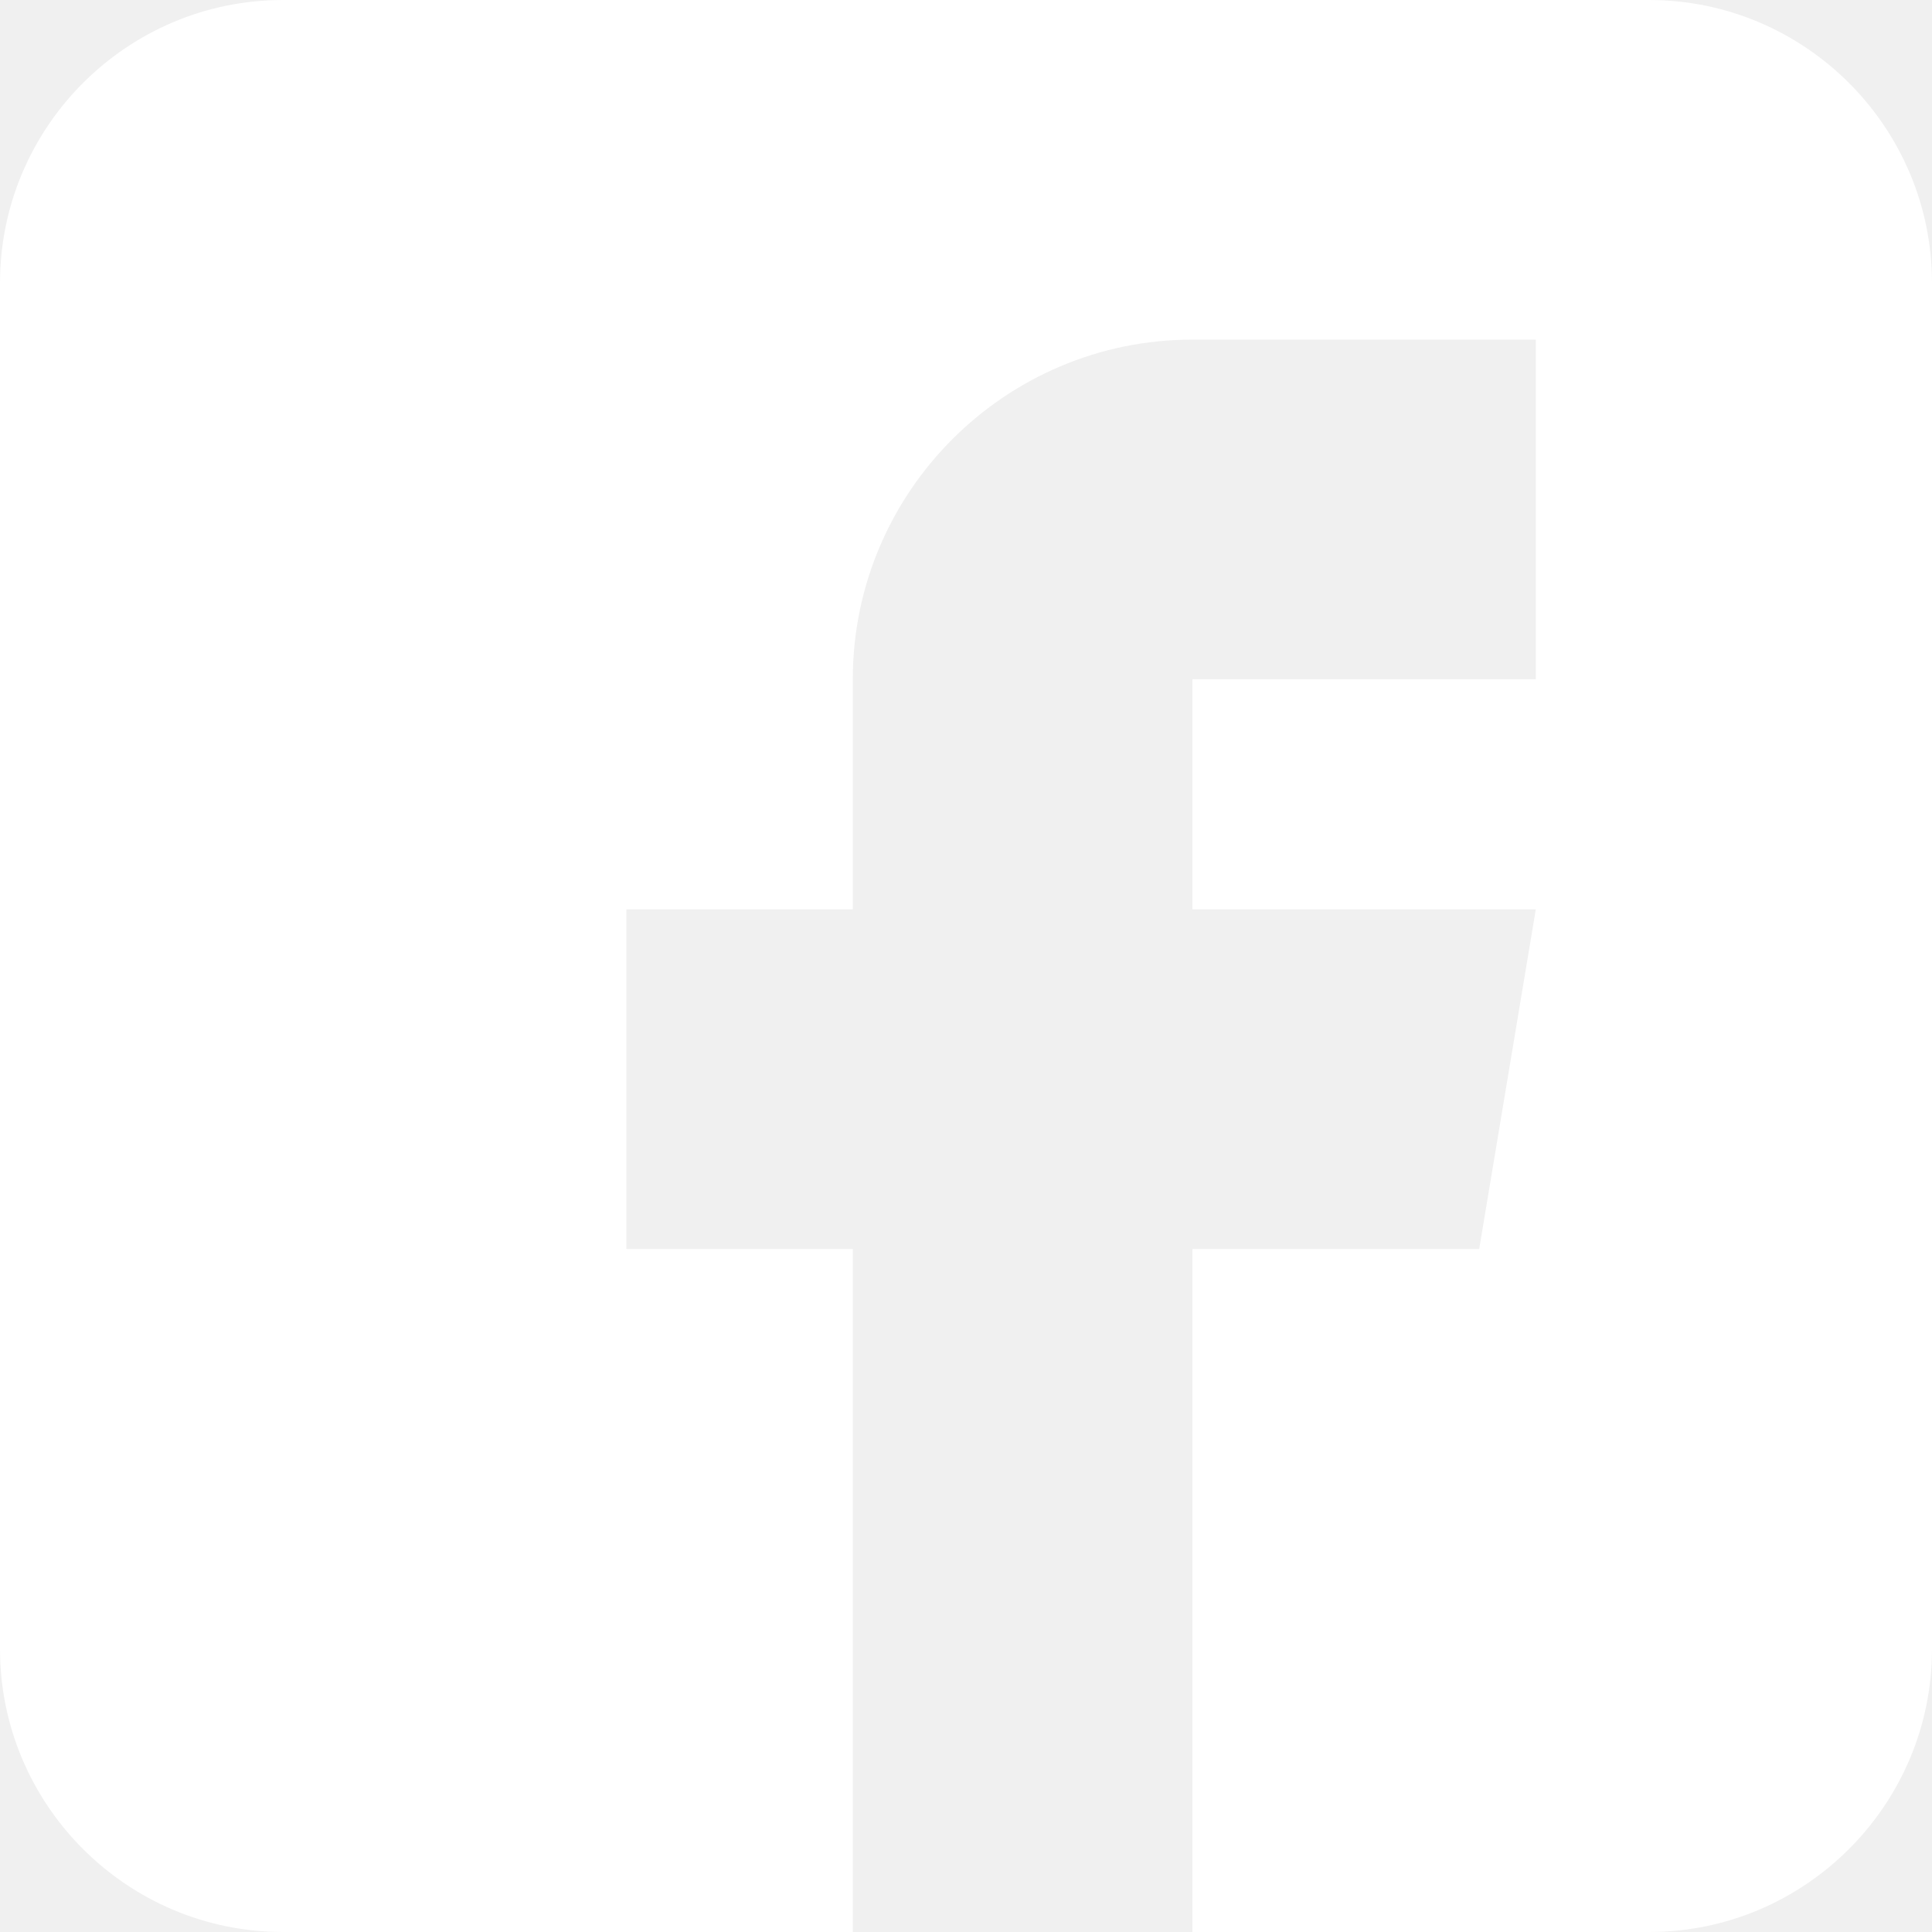
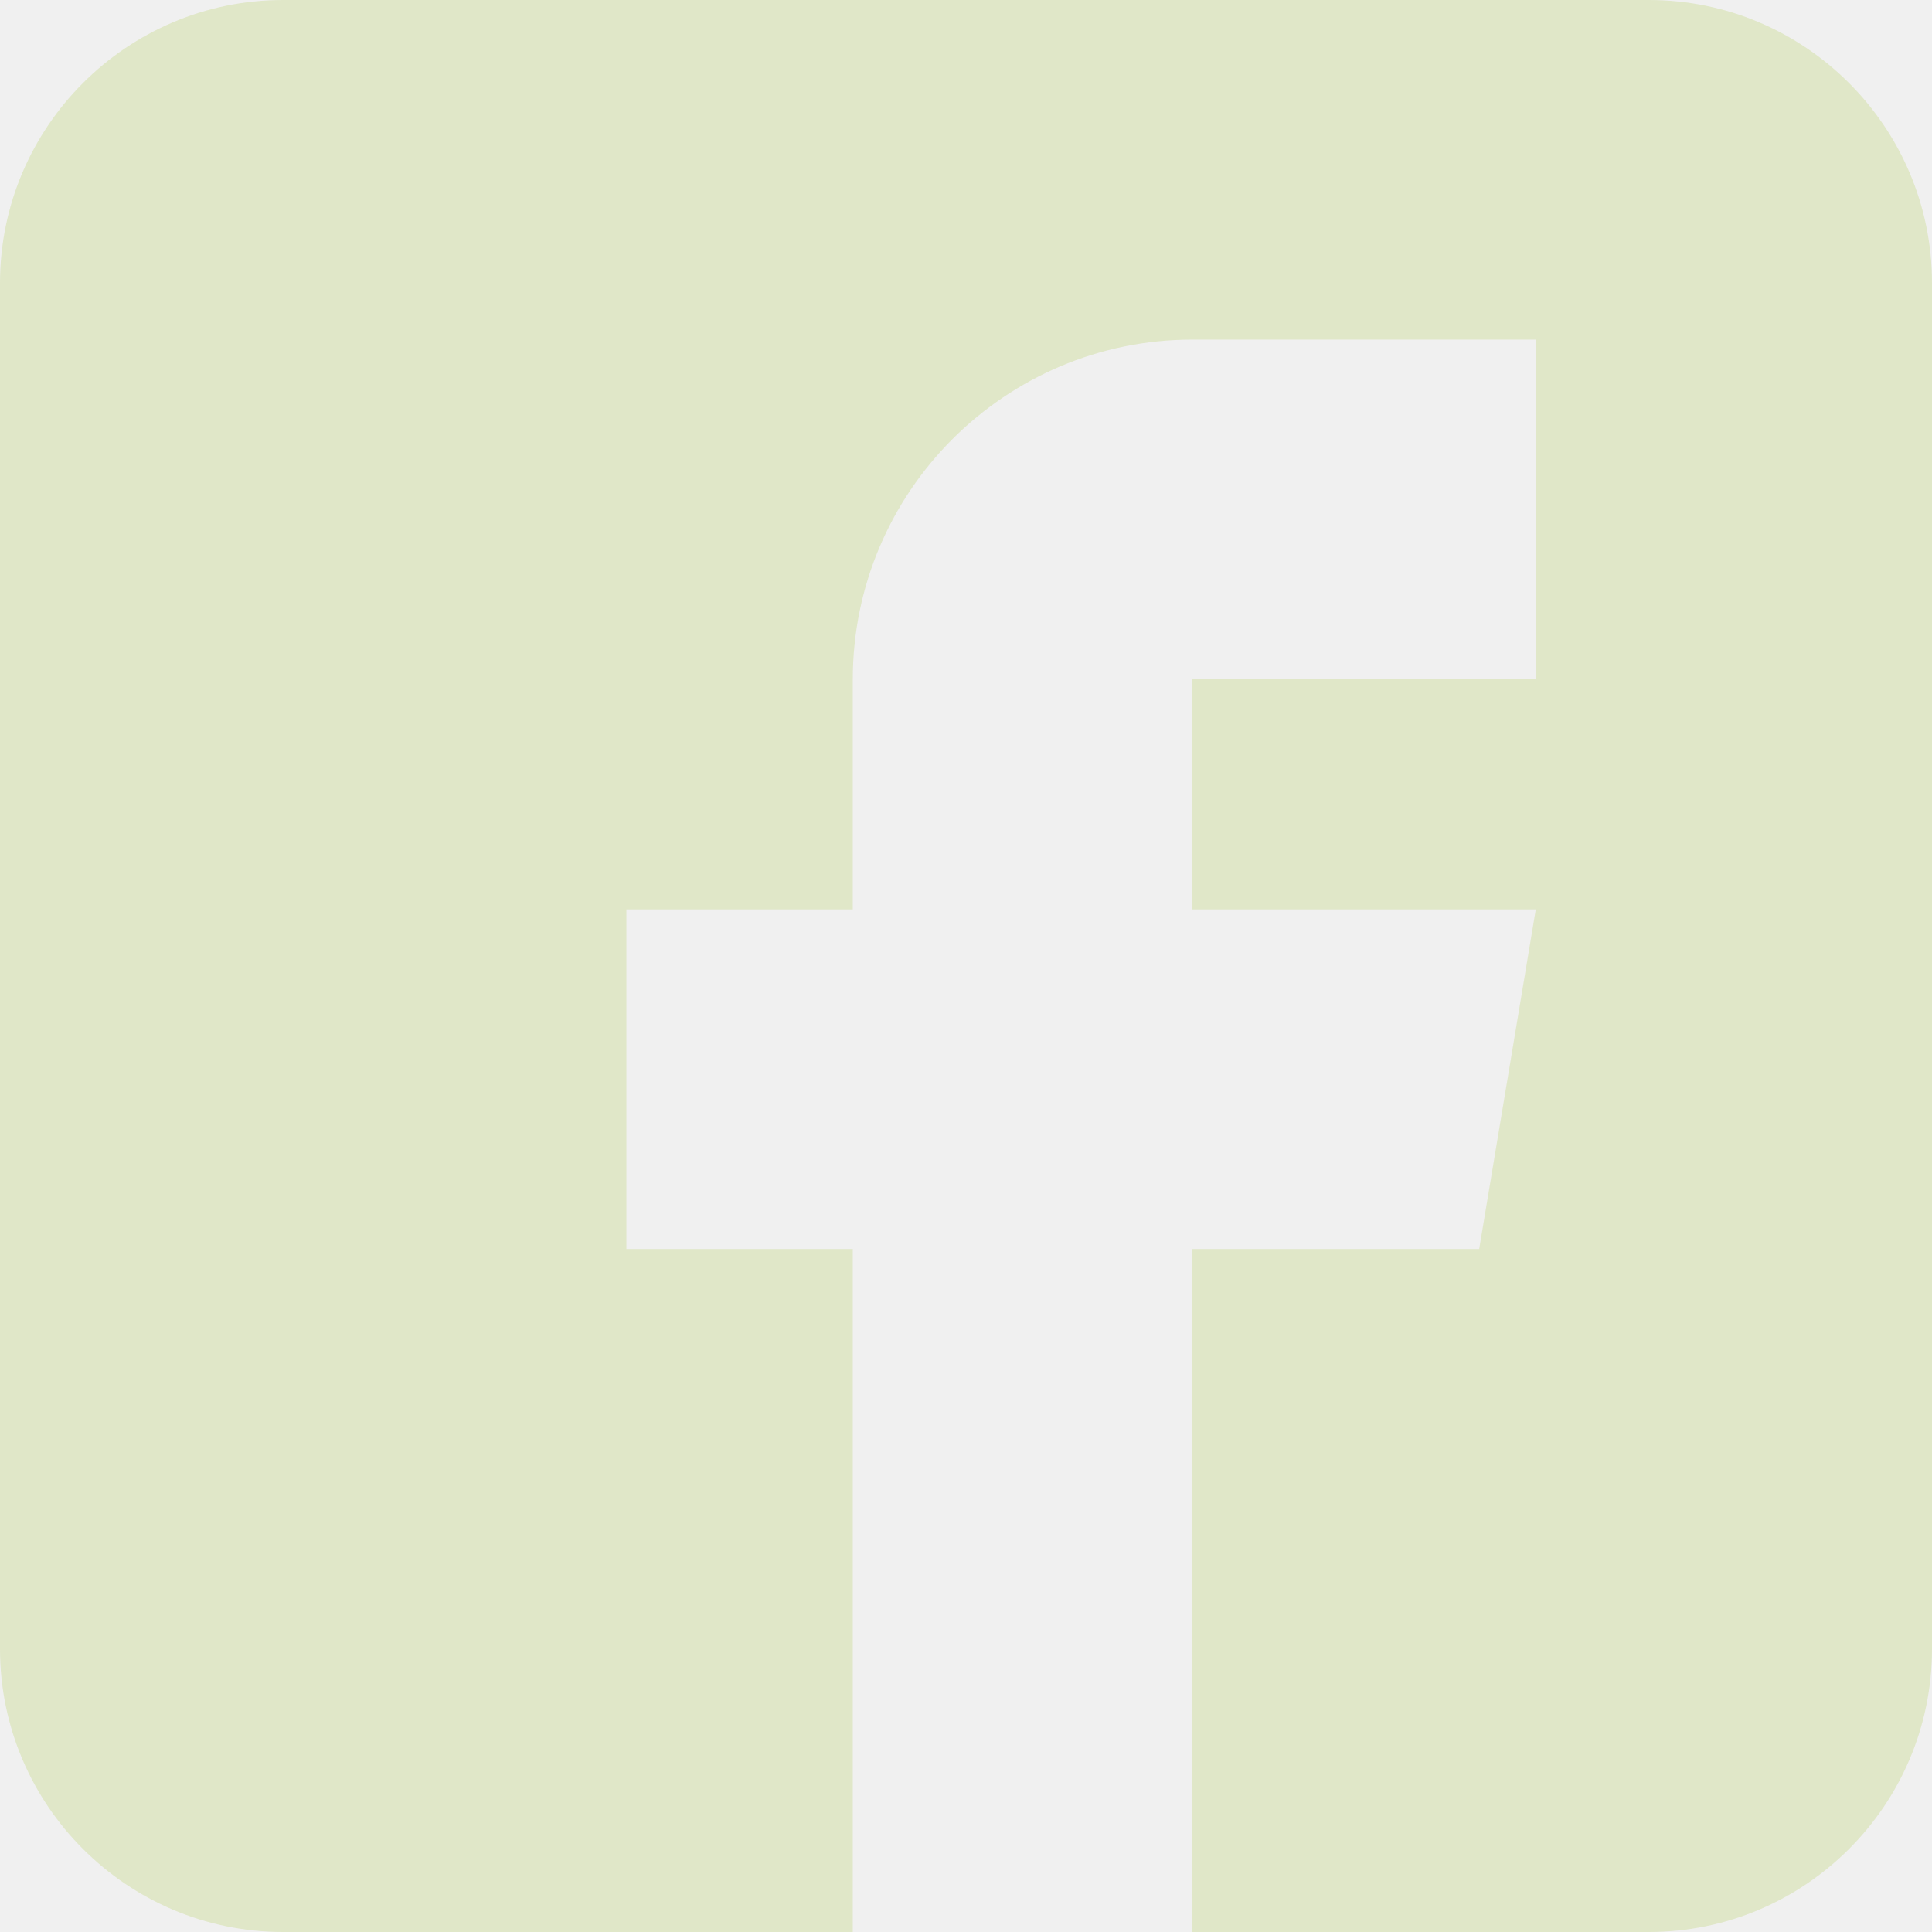
<svg xmlns="http://www.w3.org/2000/svg" viewBox="0 0 512 512" width="512px" height="512px">
-   <path d="m437 0h-362c-41.352 0-75 33.648-75 75v362c0 41.352 33.648 75 75 75h151v-181h-60v-90h60v-61c0-49.629 40.371-90 90-90h91v90h-91v61h91l-15 90h-76v181h121c41.352 0 75-33.648 75-75v-362c0-41.352-33.648-75-75-75zm0 0" fill="#FFFFFF" />
+   <path d="m437 0h-362c-41.352 0-75 33.648-75 75v362c0 41.352 33.648 75 75 75h151v-181h-60v-90h60v-61c0-49.629 40.371-90 90-90h91v90h-91v61h91l-15 90h-76v181h121c41.352 0 75-33.648 75-75v-362c0-41.352-33.648-75-75-75zm0 0" fill="#e0e7c8" />
</svg>
